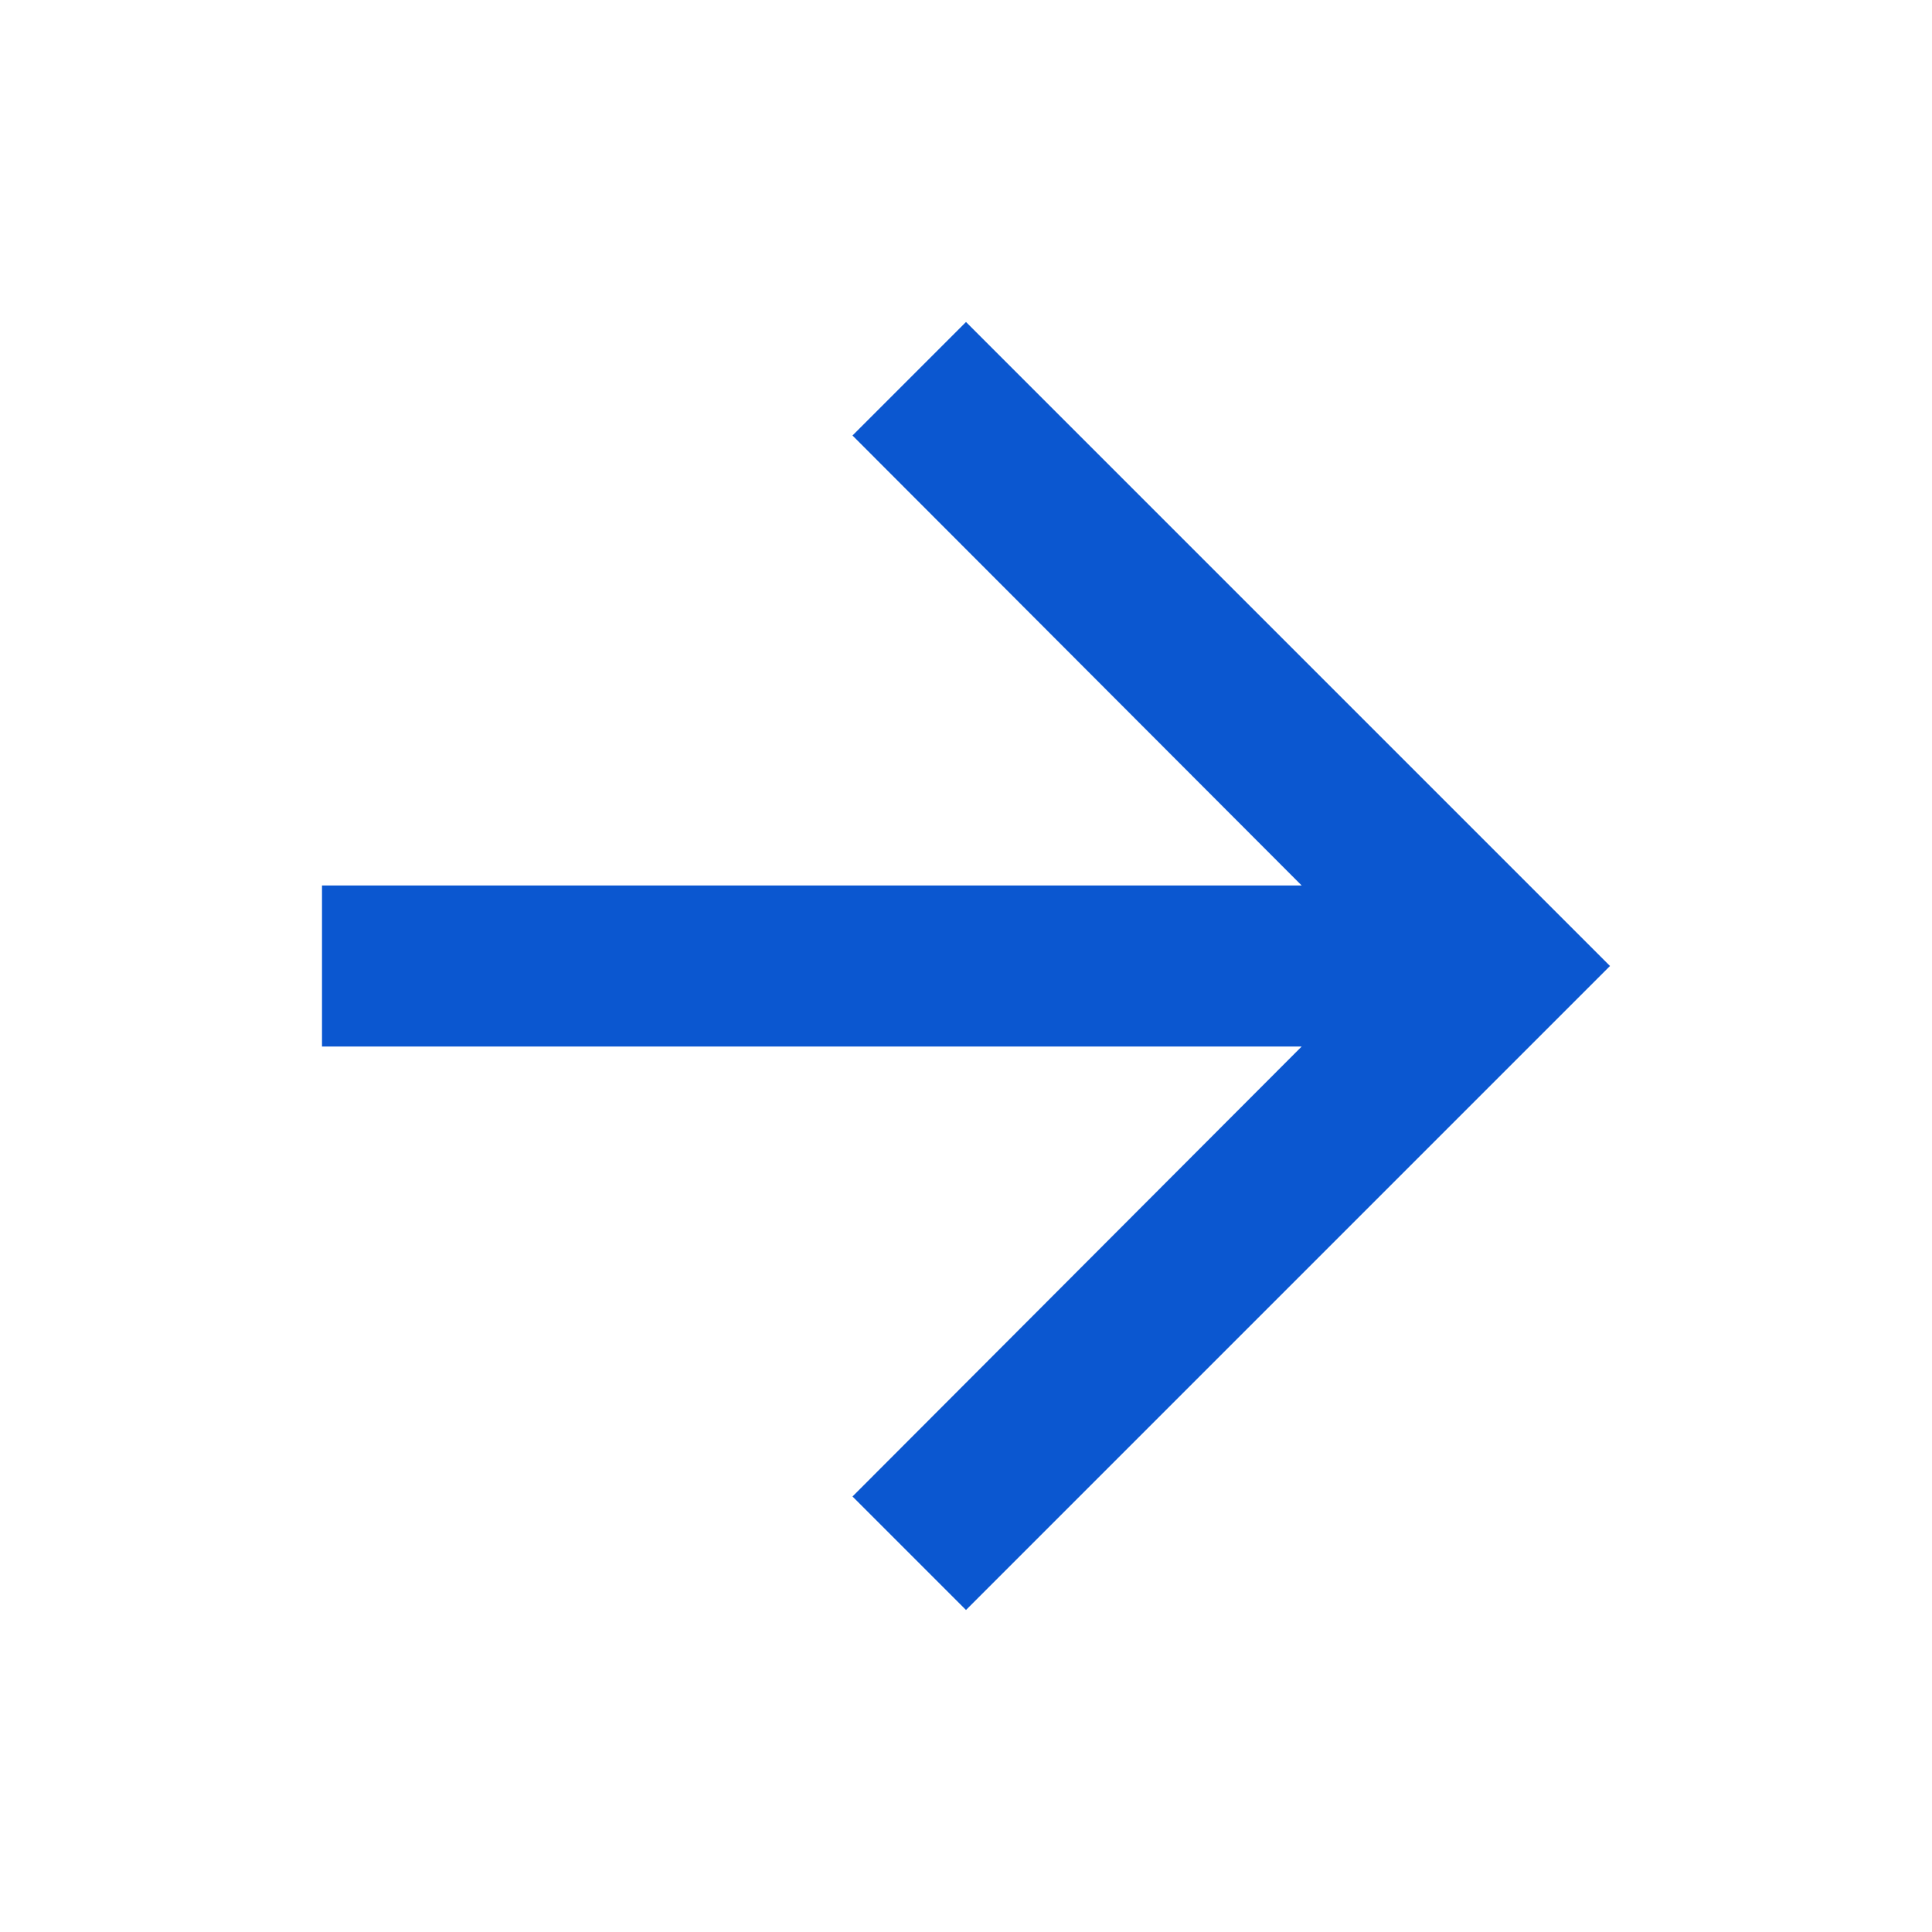
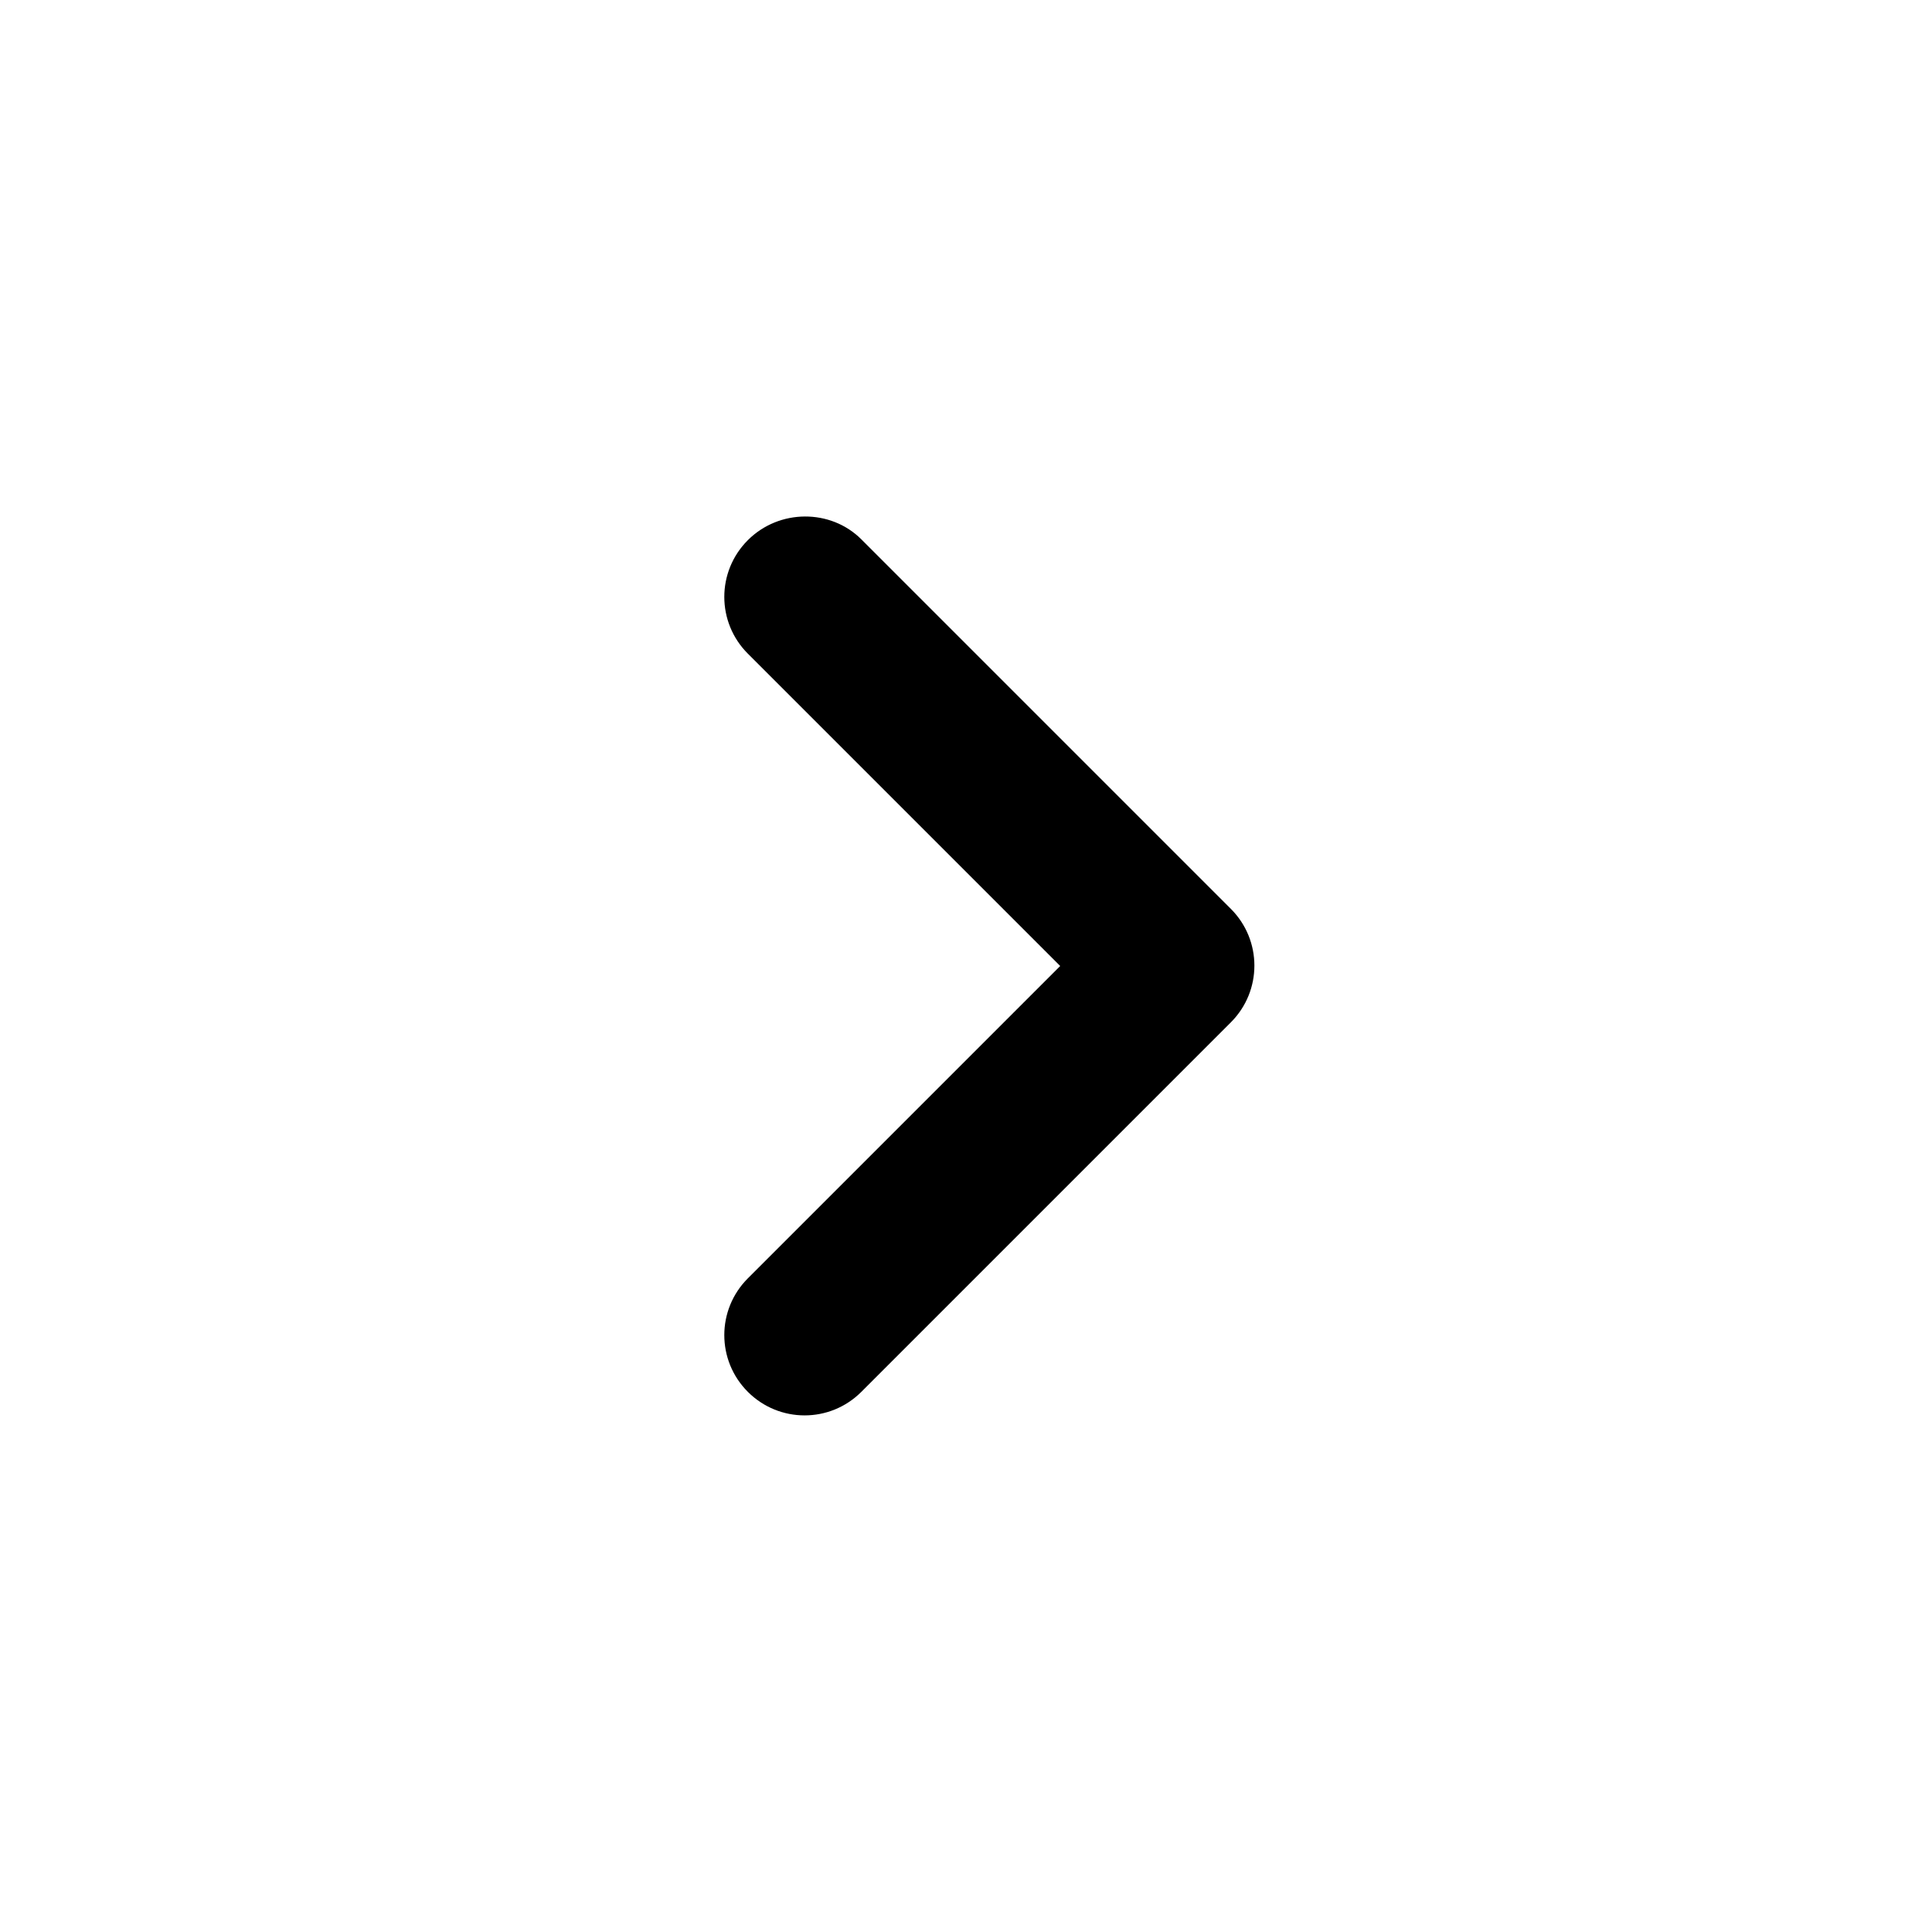
- <svg xmlns="http://www.w3.org/2000/svg" height="24px" viewBox="0 0 24 24" width="24px" fill="#0B57D0">
+ <svg xmlns="http://www.w3.org/2000/svg" height="24px" viewBox="0 0 24 24" width="24px" fill="#000000">
  <path d="M0 0h24v24H0V0z" fill="none" />
-   <path d="M12 4l-1.41 1.41L16.17 11H4v2h12.17l-5.58 5.59L12 20l8-8-8-8z" />
+   <path d="M9.29 6.71c-.39.39-.39 1.02 0 1.41L13.17 12l-3.88 3.88c-.39.39-.39 1.02 0 1.41.39.39 1.02.39 1.41 0l4.59-4.59c.39-.39.39-1.02 0-1.41L10.7 6.7c-.38-.38-1.02-.38-1.41.01z" />
</svg>
